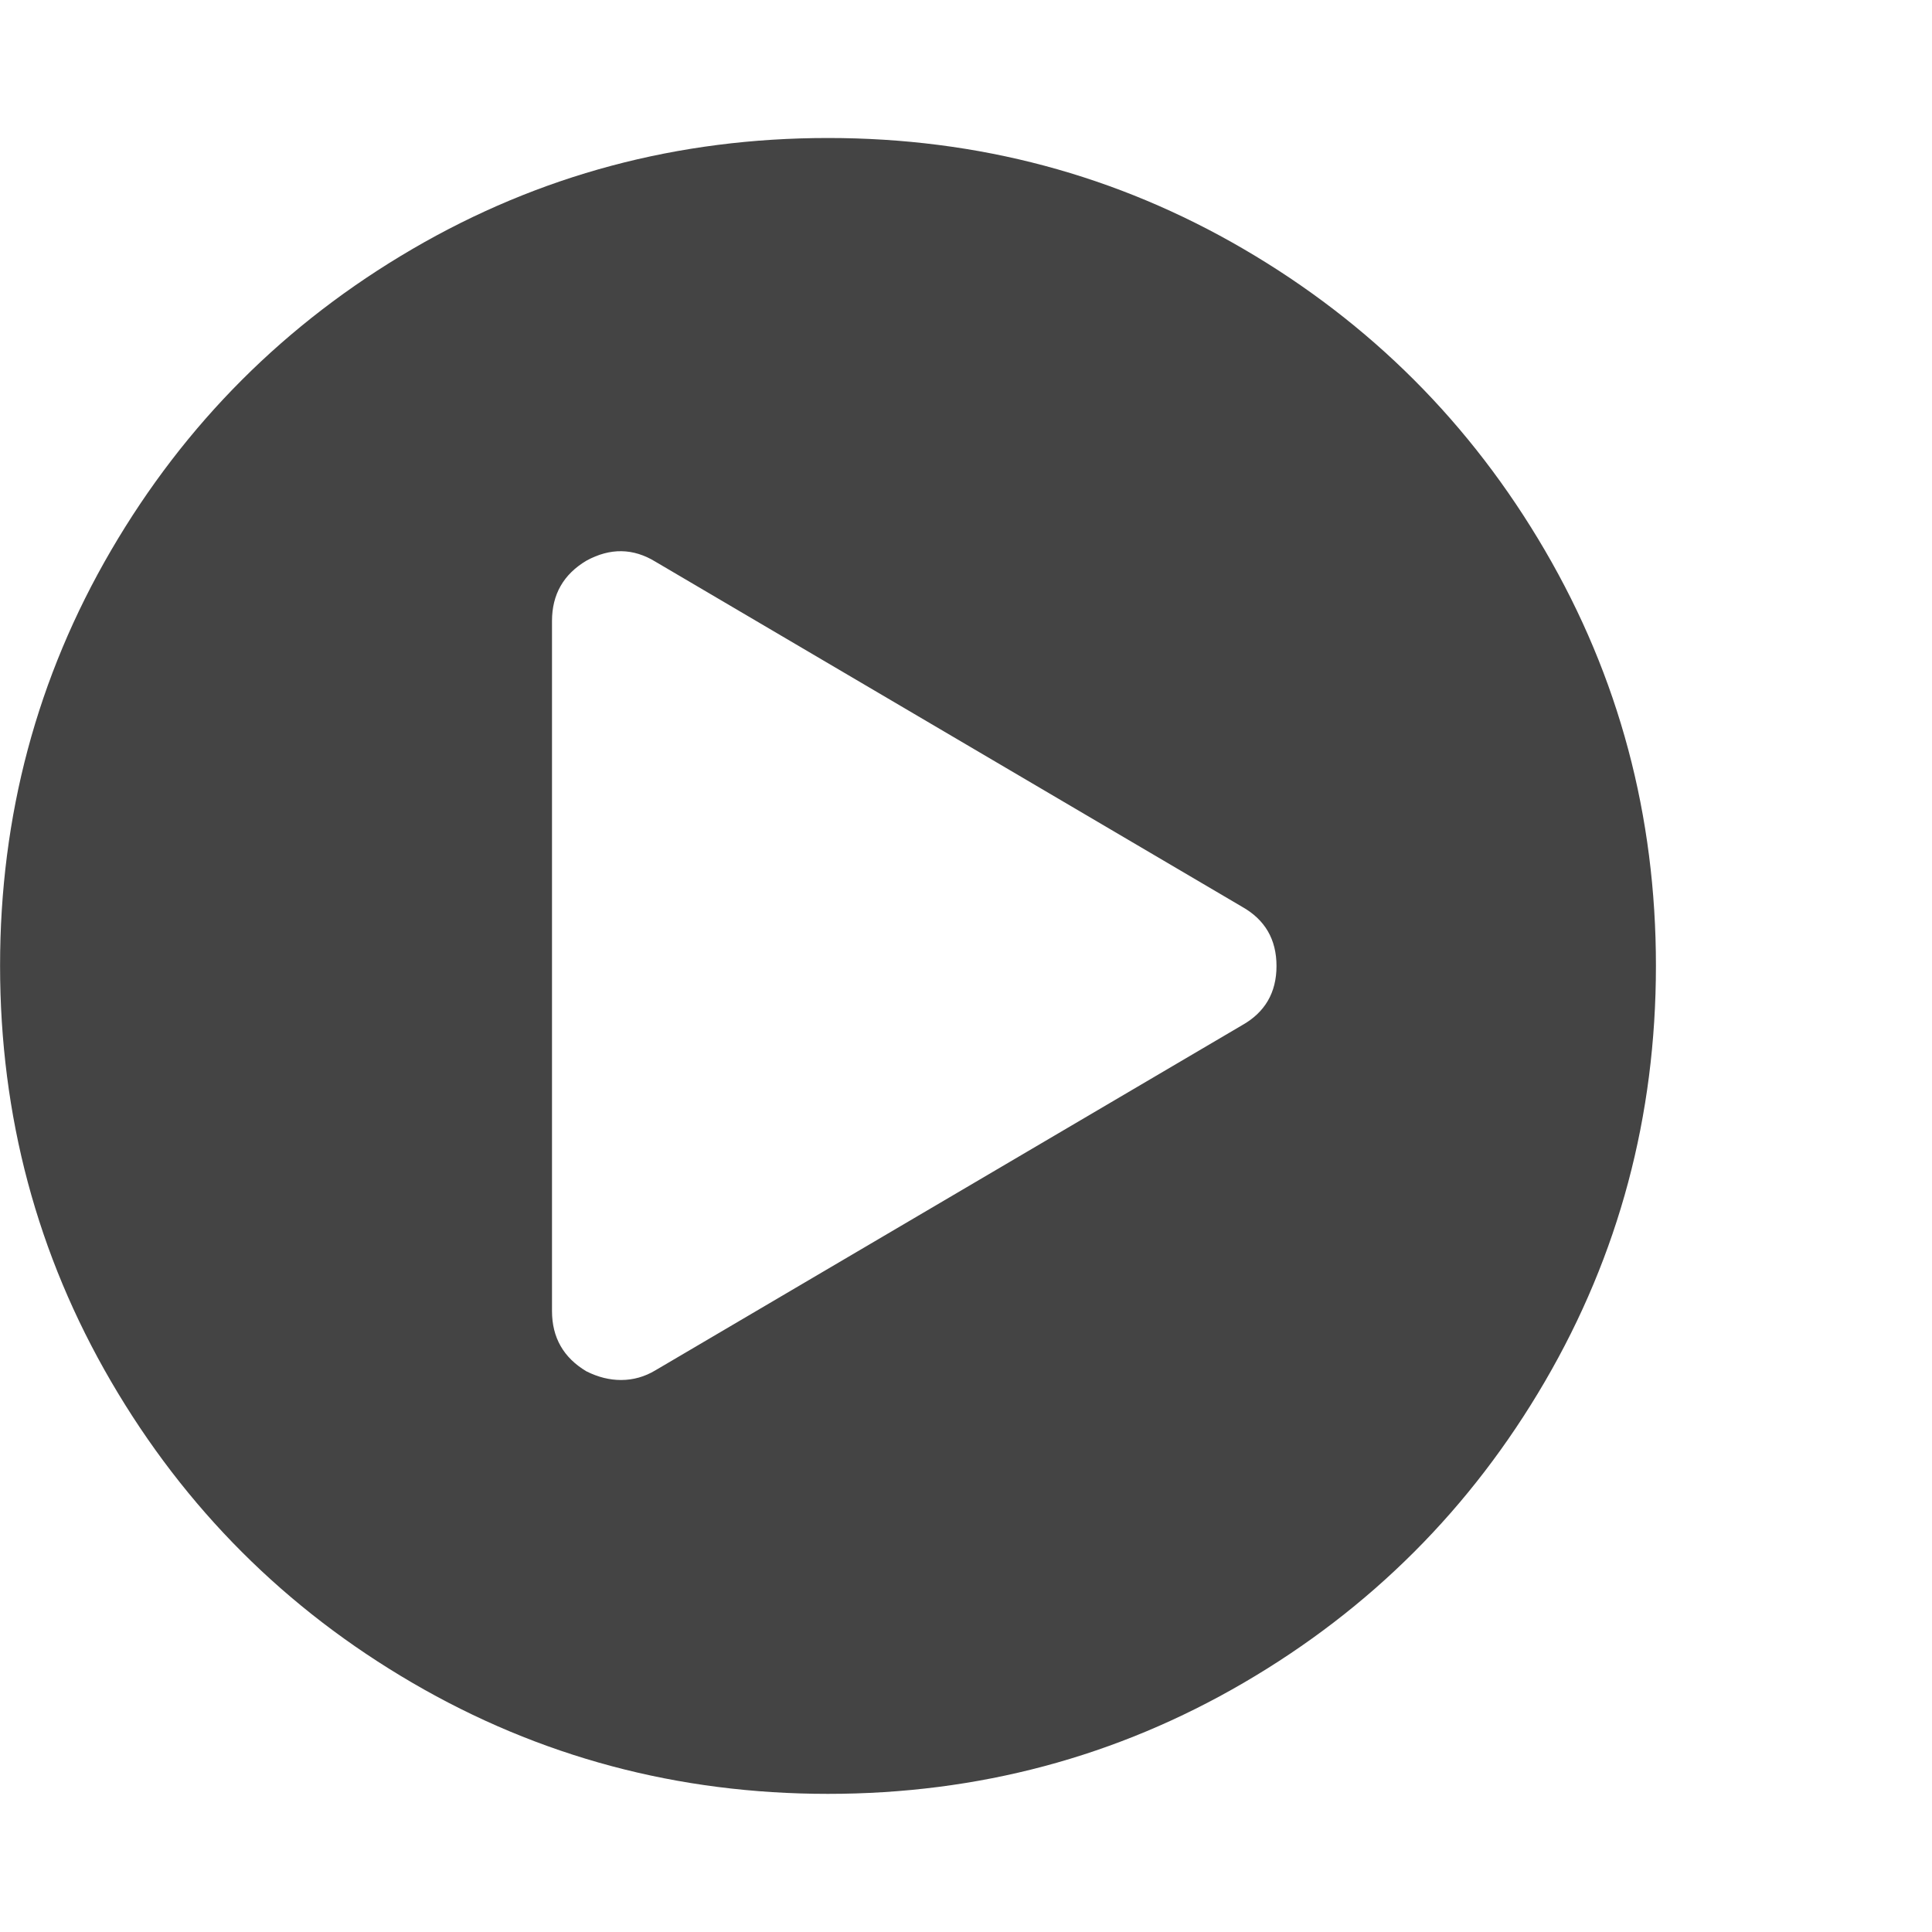
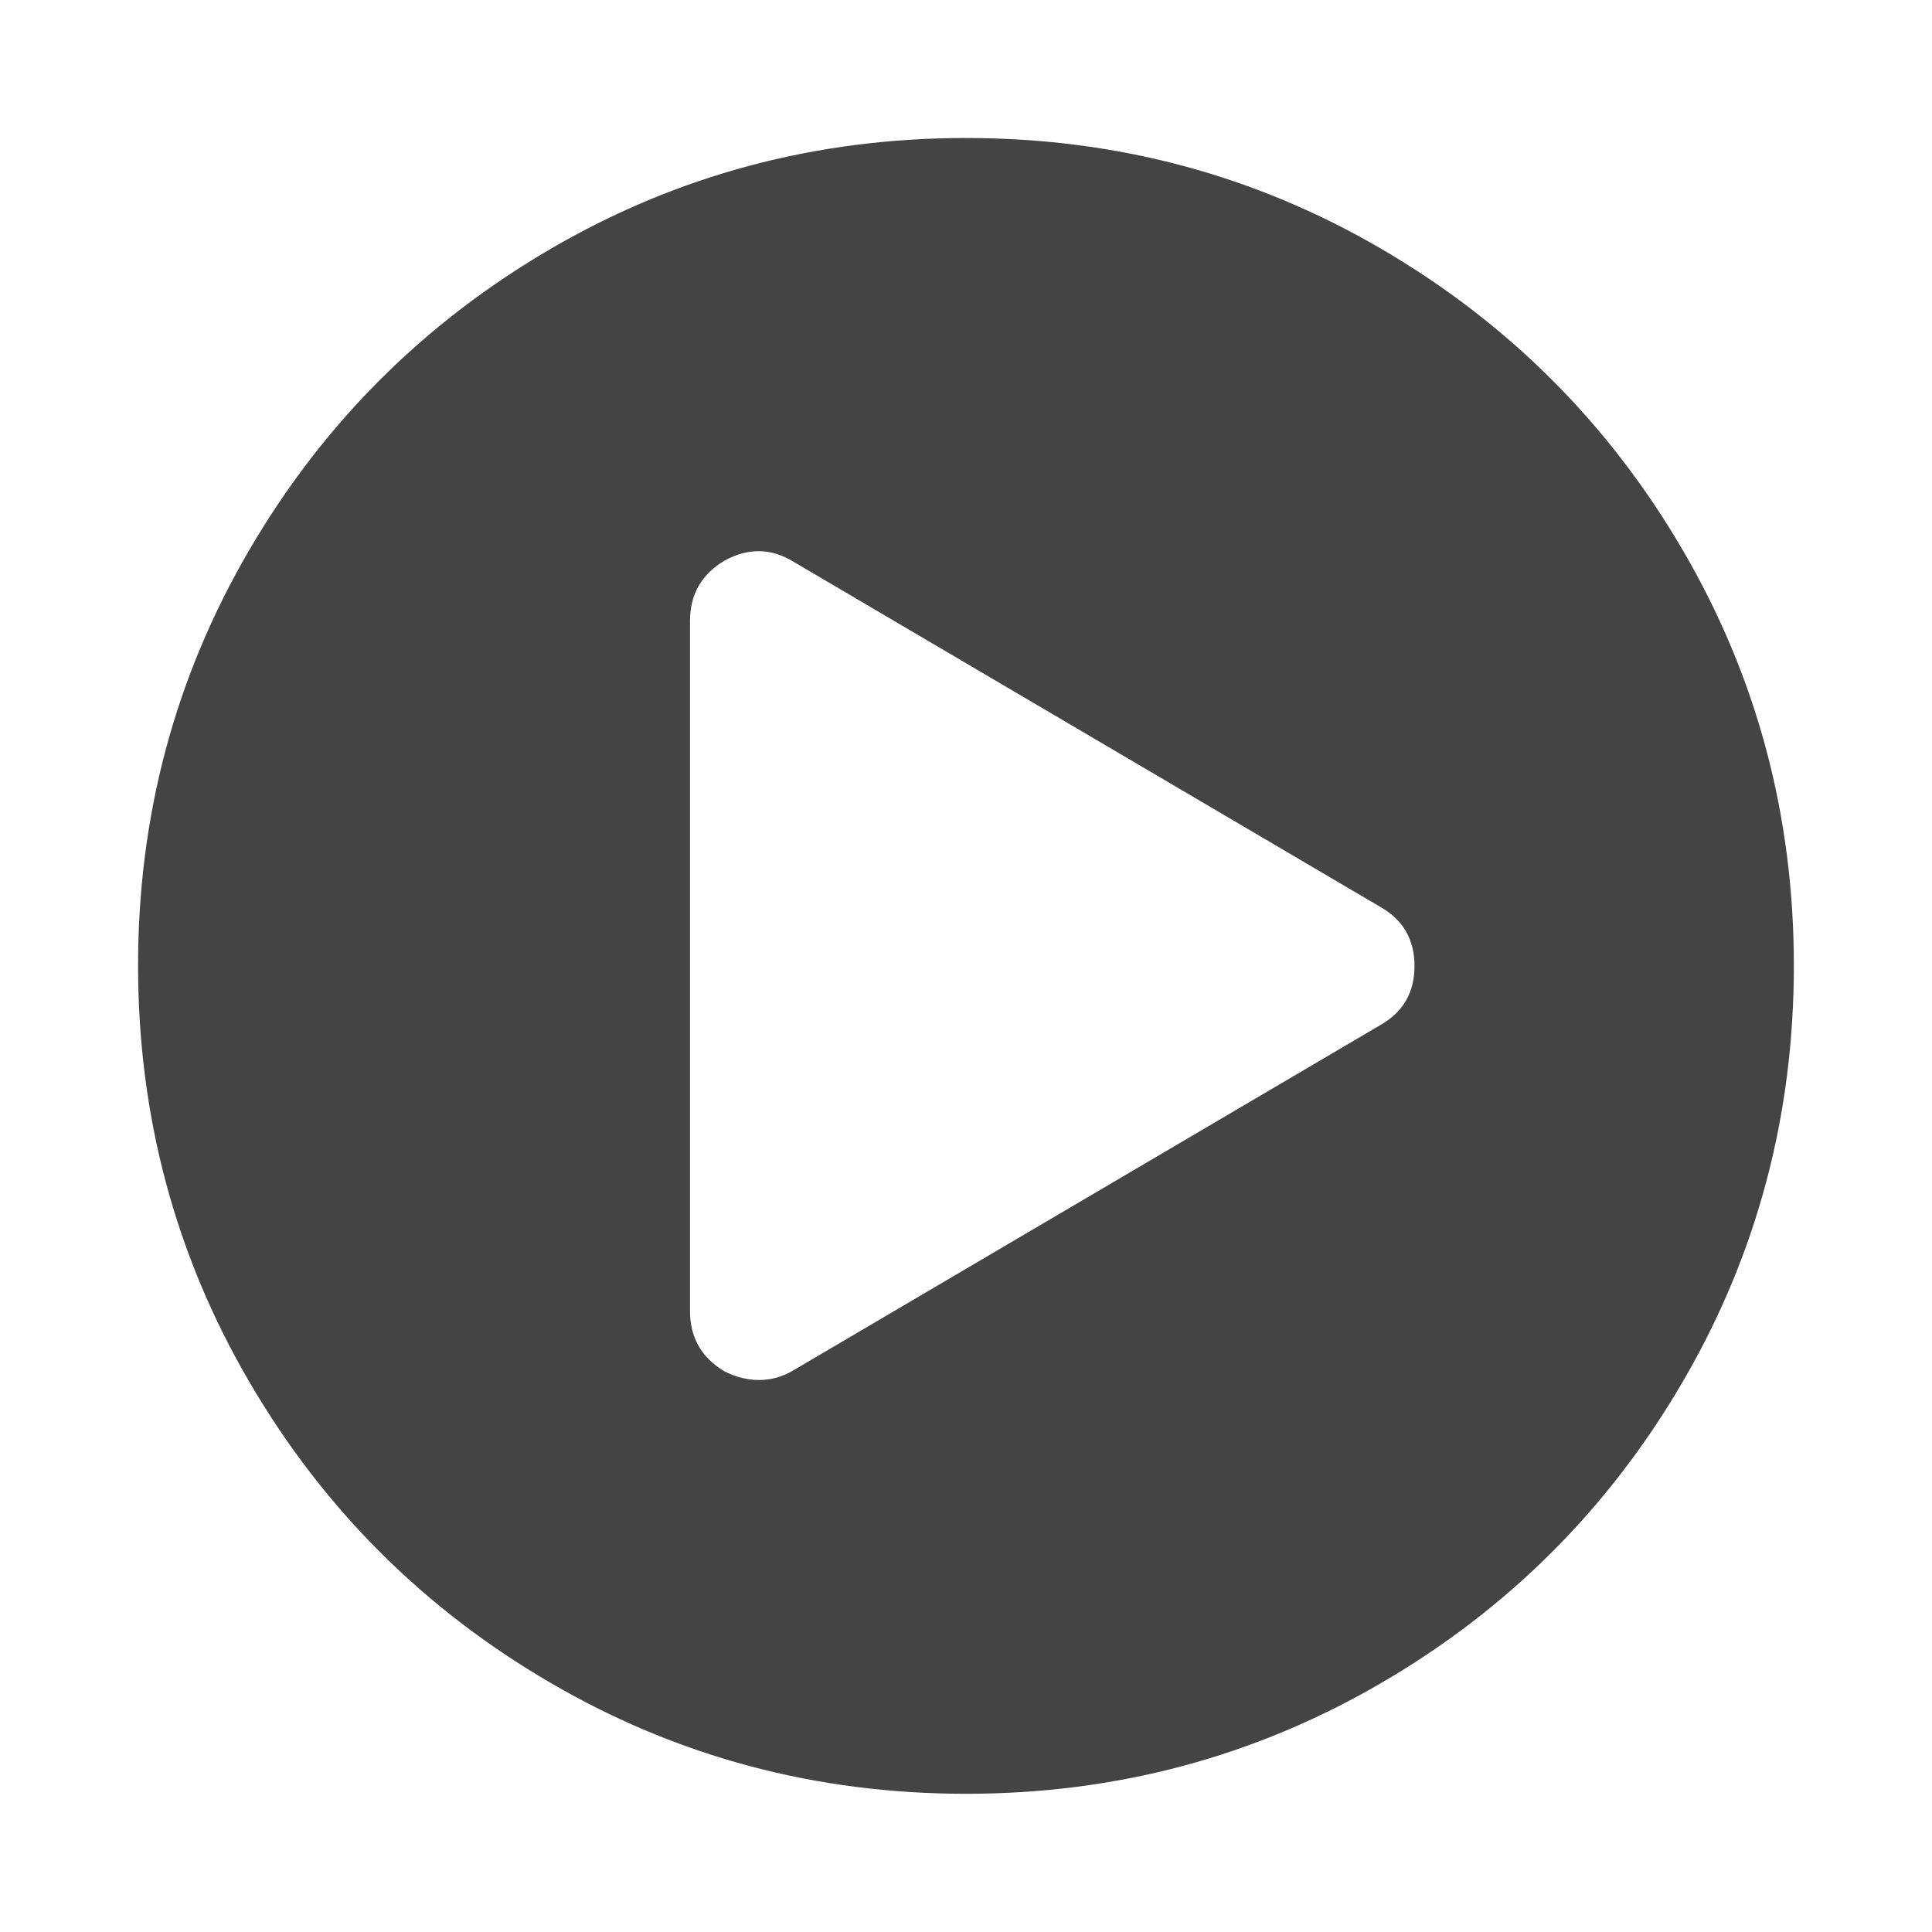
- <svg xmlns="http://www.w3.org/2000/svg" version="1.1" width="28" height="28" viewBox="0 0 28 28">
-   <path fill="#444444" d="M12 2q3.266 0 6.023 1.609t4.367 4.367 1.609 6.023-1.609 6.023-4.367 4.367-6.023 1.609-6.023-1.609-4.367-4.367-1.609-6.023 1.609-6.023 4.367-4.367 6.023-1.609zM18 14.859q0.5-0.281 0.5-0.859t-0.5-0.859l-8.5-5q-0.484-0.297-1-0.016-0.5 0.297-0.5 0.875v10q0 0.578 0.5 0.875 0.25 0.125 0.5 0.125 0.266 0 0.5-0.141z" />
+ <svg xmlns="http://www.w3.org/2000/svg" version="1.1" id="Layer_1" x="0px" y="0px" width="28px" height="28px" viewBox="0 0 28 28" enable-background="new 0 0 28 28" xml:space="preserve">
+   <path fill="#444444" d="M14,2c2.178,0,4.186,0.536,6.023,1.609s3.293,2.528,4.367,4.367c1.072,1.838,1.609,3.846,1.608,6.023  s-0.537,4.185-1.608,6.022c-1.072,1.84-2.528,3.295-4.367,4.367c-1.84,1.073-3.848,1.609-6.023,1.609s-4.184-0.536-6.023-1.609  c-1.839-1.072-3.295-2.527-4.367-4.367c-1.072-1.838-1.608-3.846-1.609-6.022S2.537,9.814,3.61,7.976  c1.073-1.839,2.529-3.294,4.367-4.367S11.823,2,14,2z M20,14.859c0.334-0.188,0.5-0.474,0.5-0.859s-0.166-0.672-0.5-0.859l-8.5-5  c-0.323-0.198-0.656-0.204-1-0.016C10.167,8.323,10,8.615,10,9v10c0,0.385,0.167,0.677,0.5,0.875C10.667,19.959,10.833,20,11,20  c0.177,0,0.344-0.047,0.5-0.141L20,14.859z" />
</svg>
